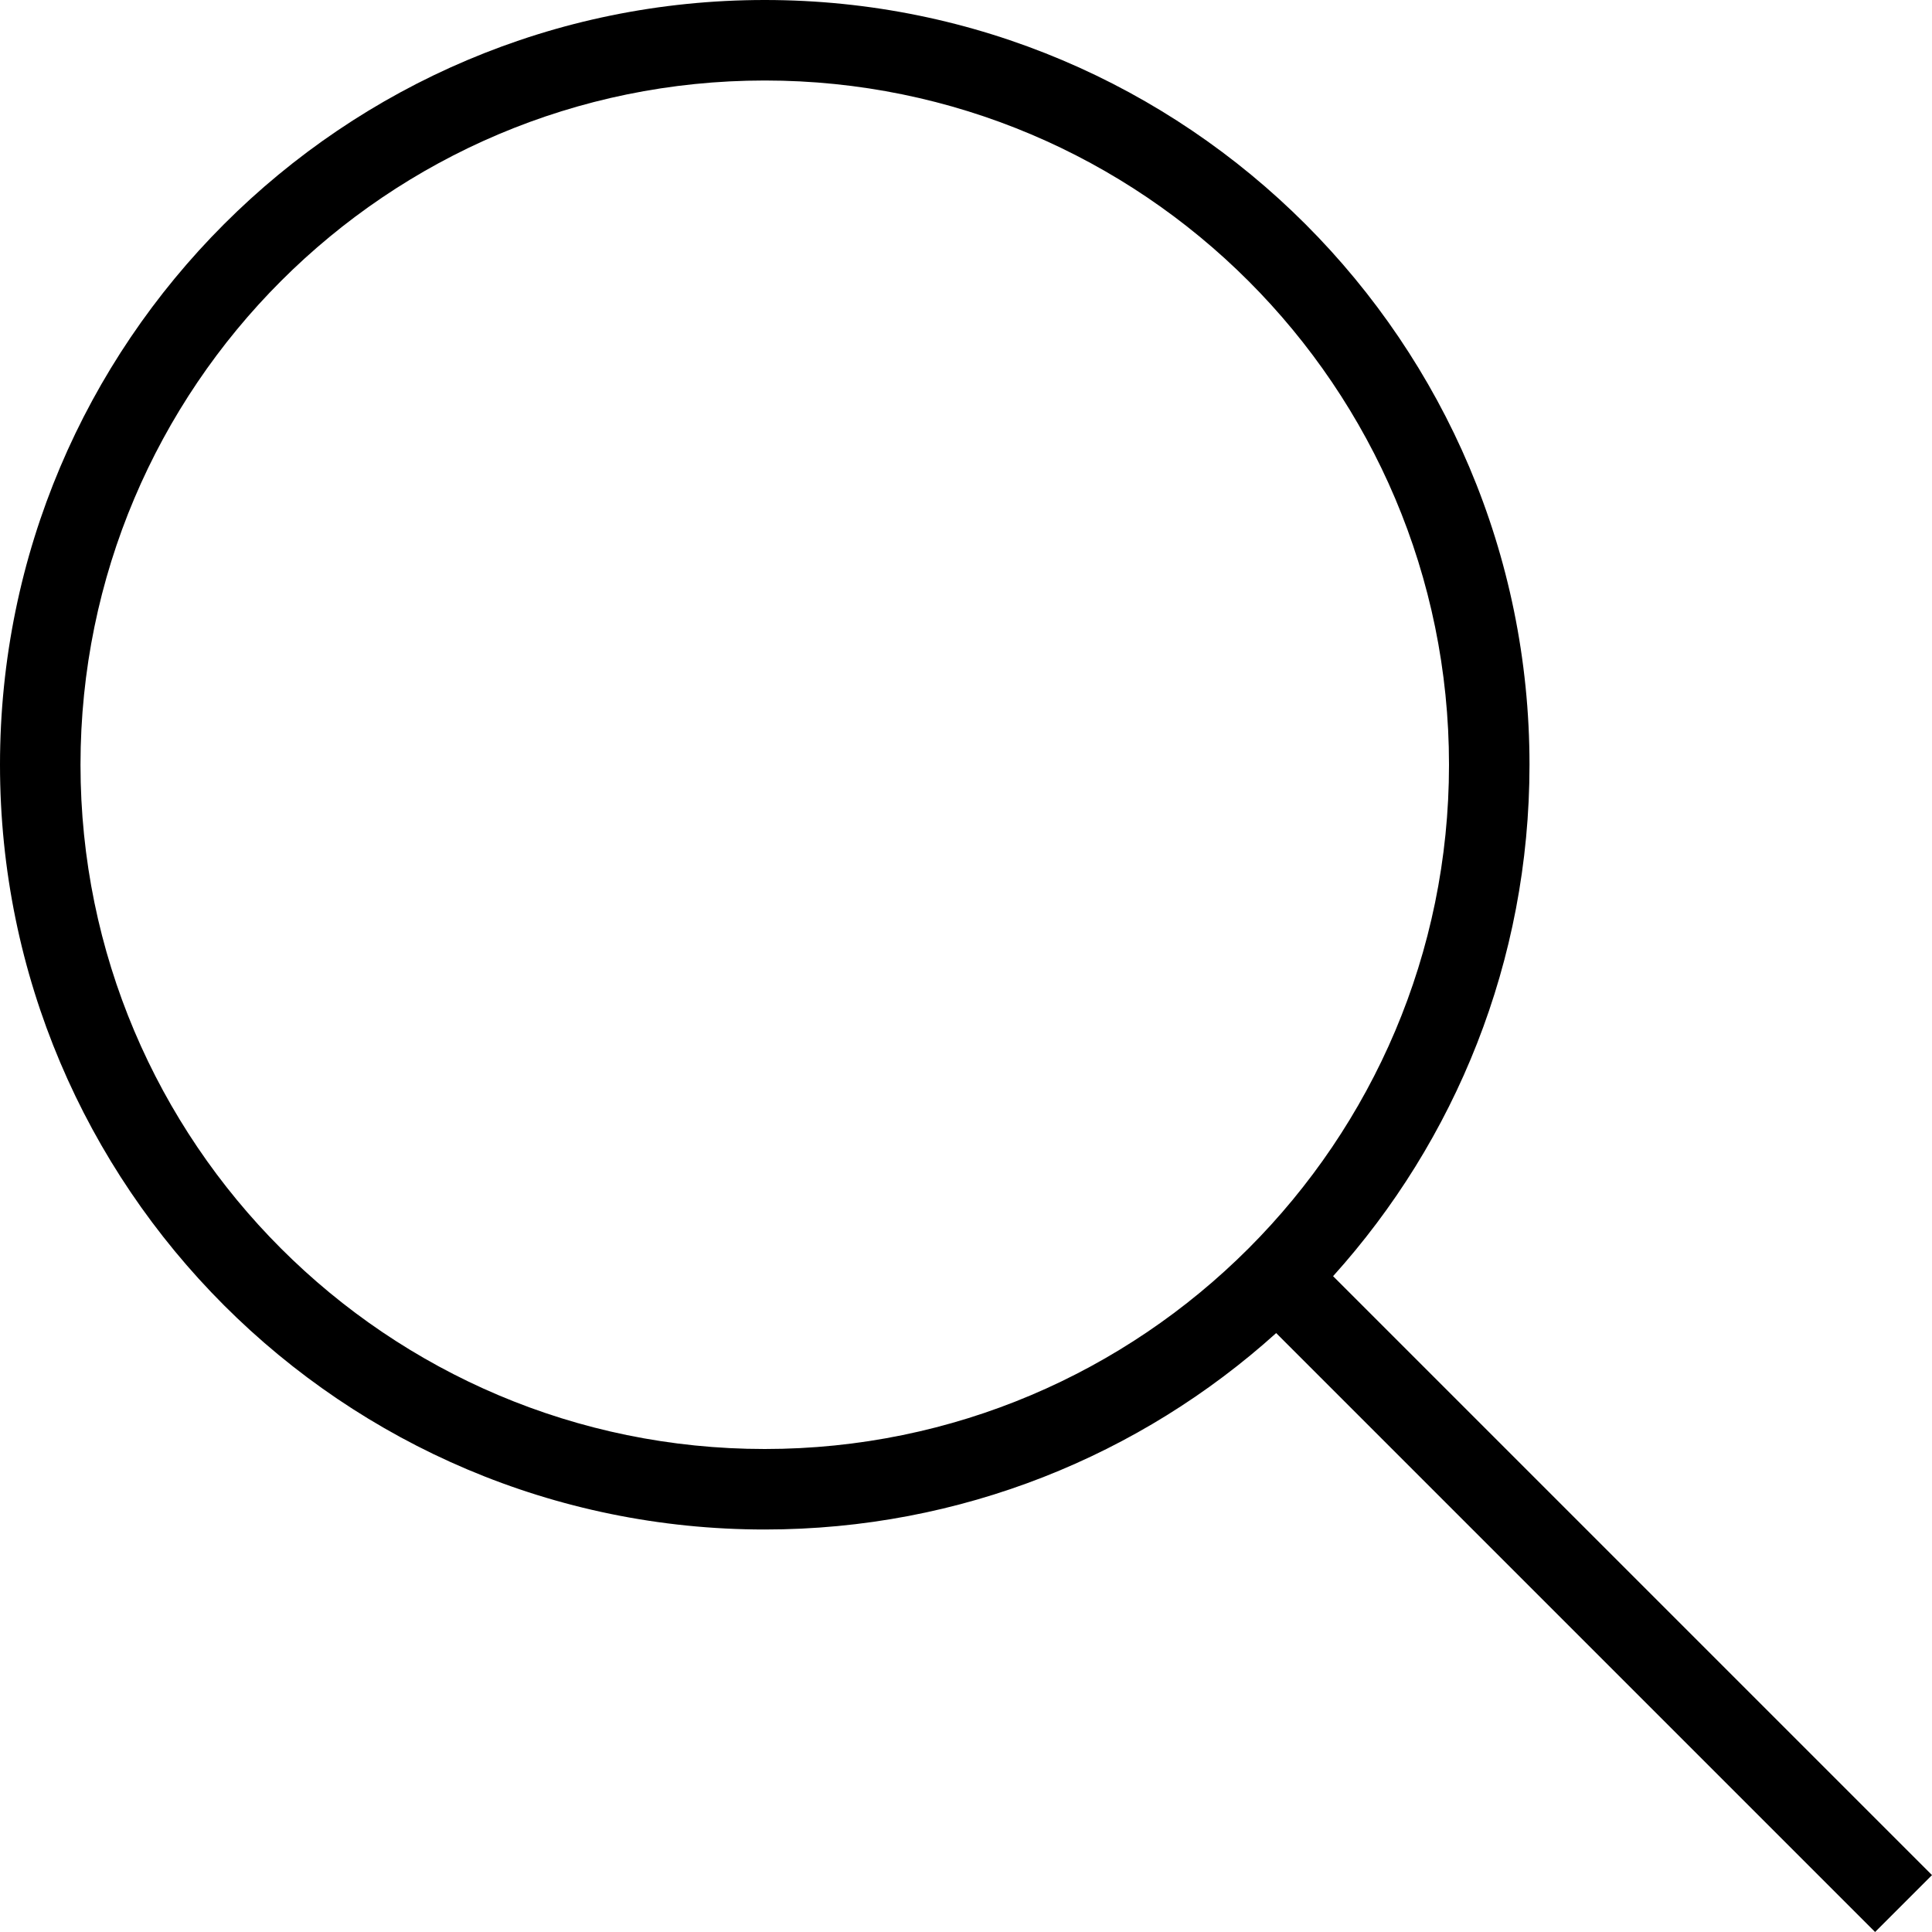
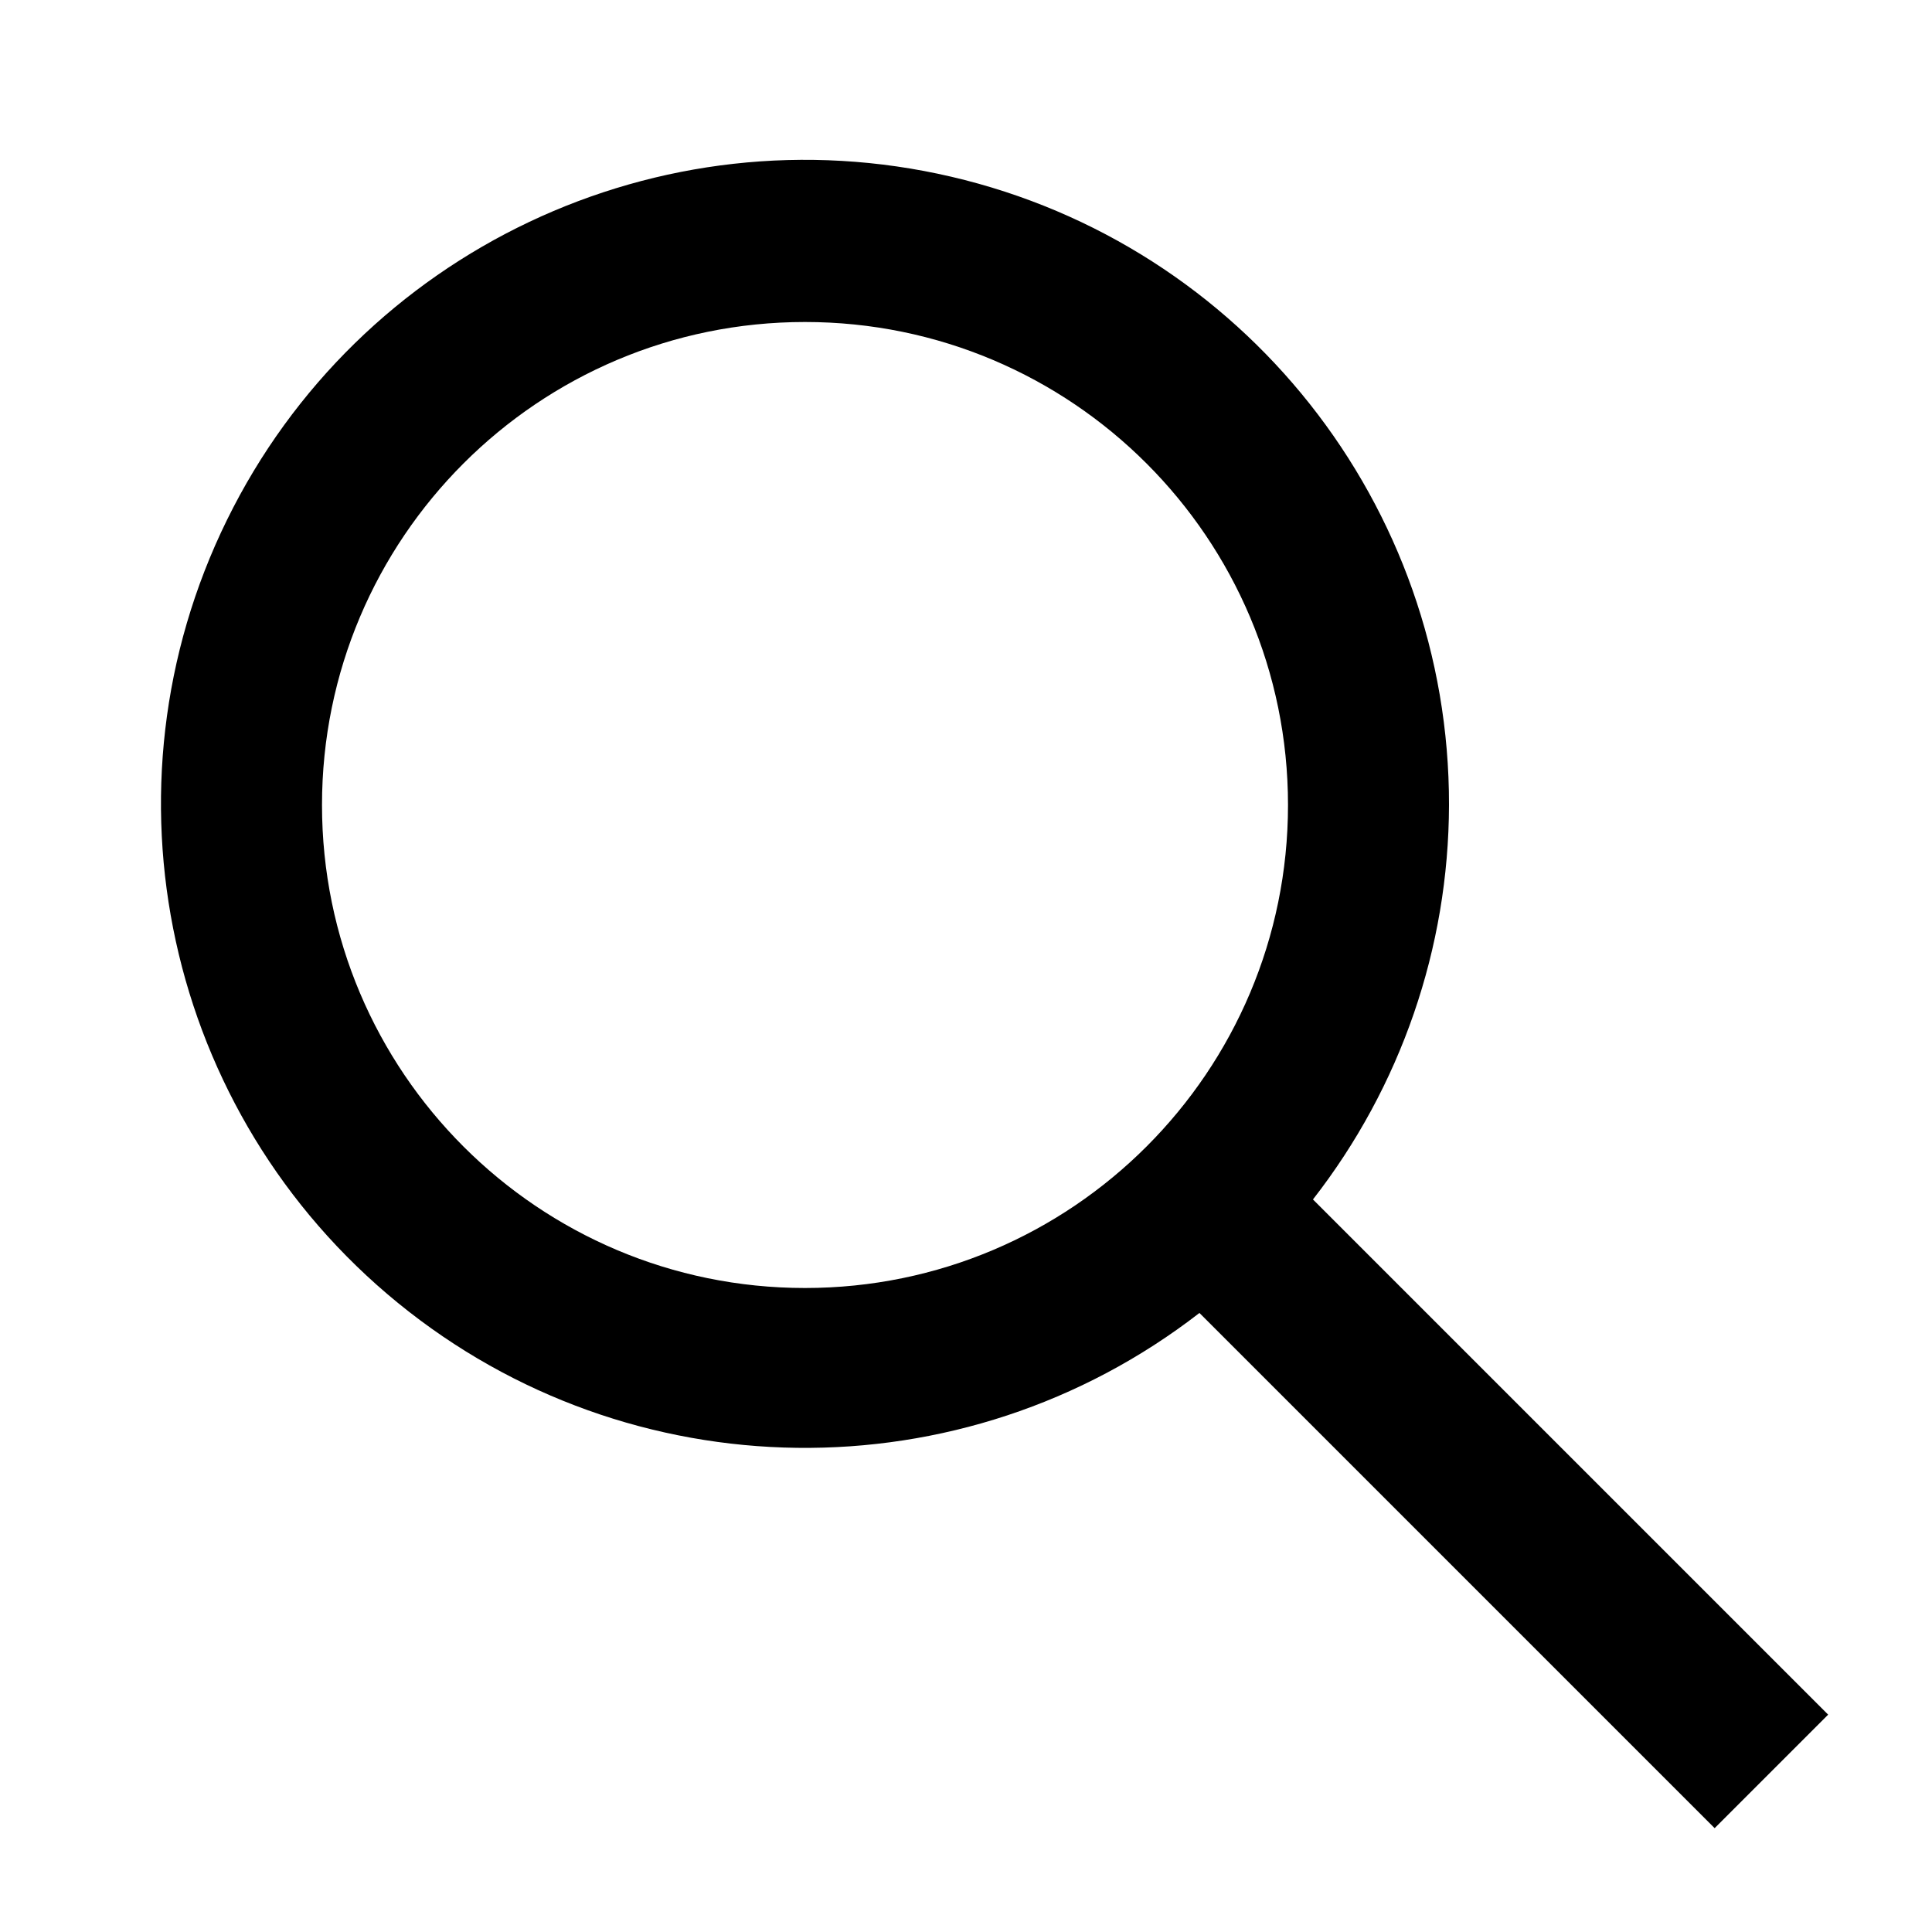
- <svg xmlns="http://www.w3.org/2000/svg" width="24" height="24" fill-rule="evenodd" clip-rule="evenodd">
-   <path d="M15.853 16.56c-1.683 1.517-3.911 2.44-6.353 2.44-5.243 0-9.5-4.257-9.5-9.5s4.257-9.5 9.5-9.5 9.5 4.257 9.5 9.5c0 2.442-.923 4.67-2.44 6.353l7.44 7.44-.707.707-7.44-7.44zm-6.353-15.56c4.691 0 8.5 3.809 8.5 8.5s-3.809 8.5-8.5 8.5-8.5-3.809-8.5-8.5 3.809-8.5 8.5-8.5z" />
+ <svg xmlns="http://www.w3.org/2000/svg" viewBox="0 0 24 24">
+   <g data-name="Layer 2" id="Layer_2">
+     <path d="M18,10a8,8,0,1,0-3.1,6.31l6.4,6.4,1.41-1.41-6.4-6.4A8,8,0,0,0,18,10Zm-8,6a6,6,0,1,1,6-6A6,6,0,0,1,10,16Z" />
+   </g>
</svg>
